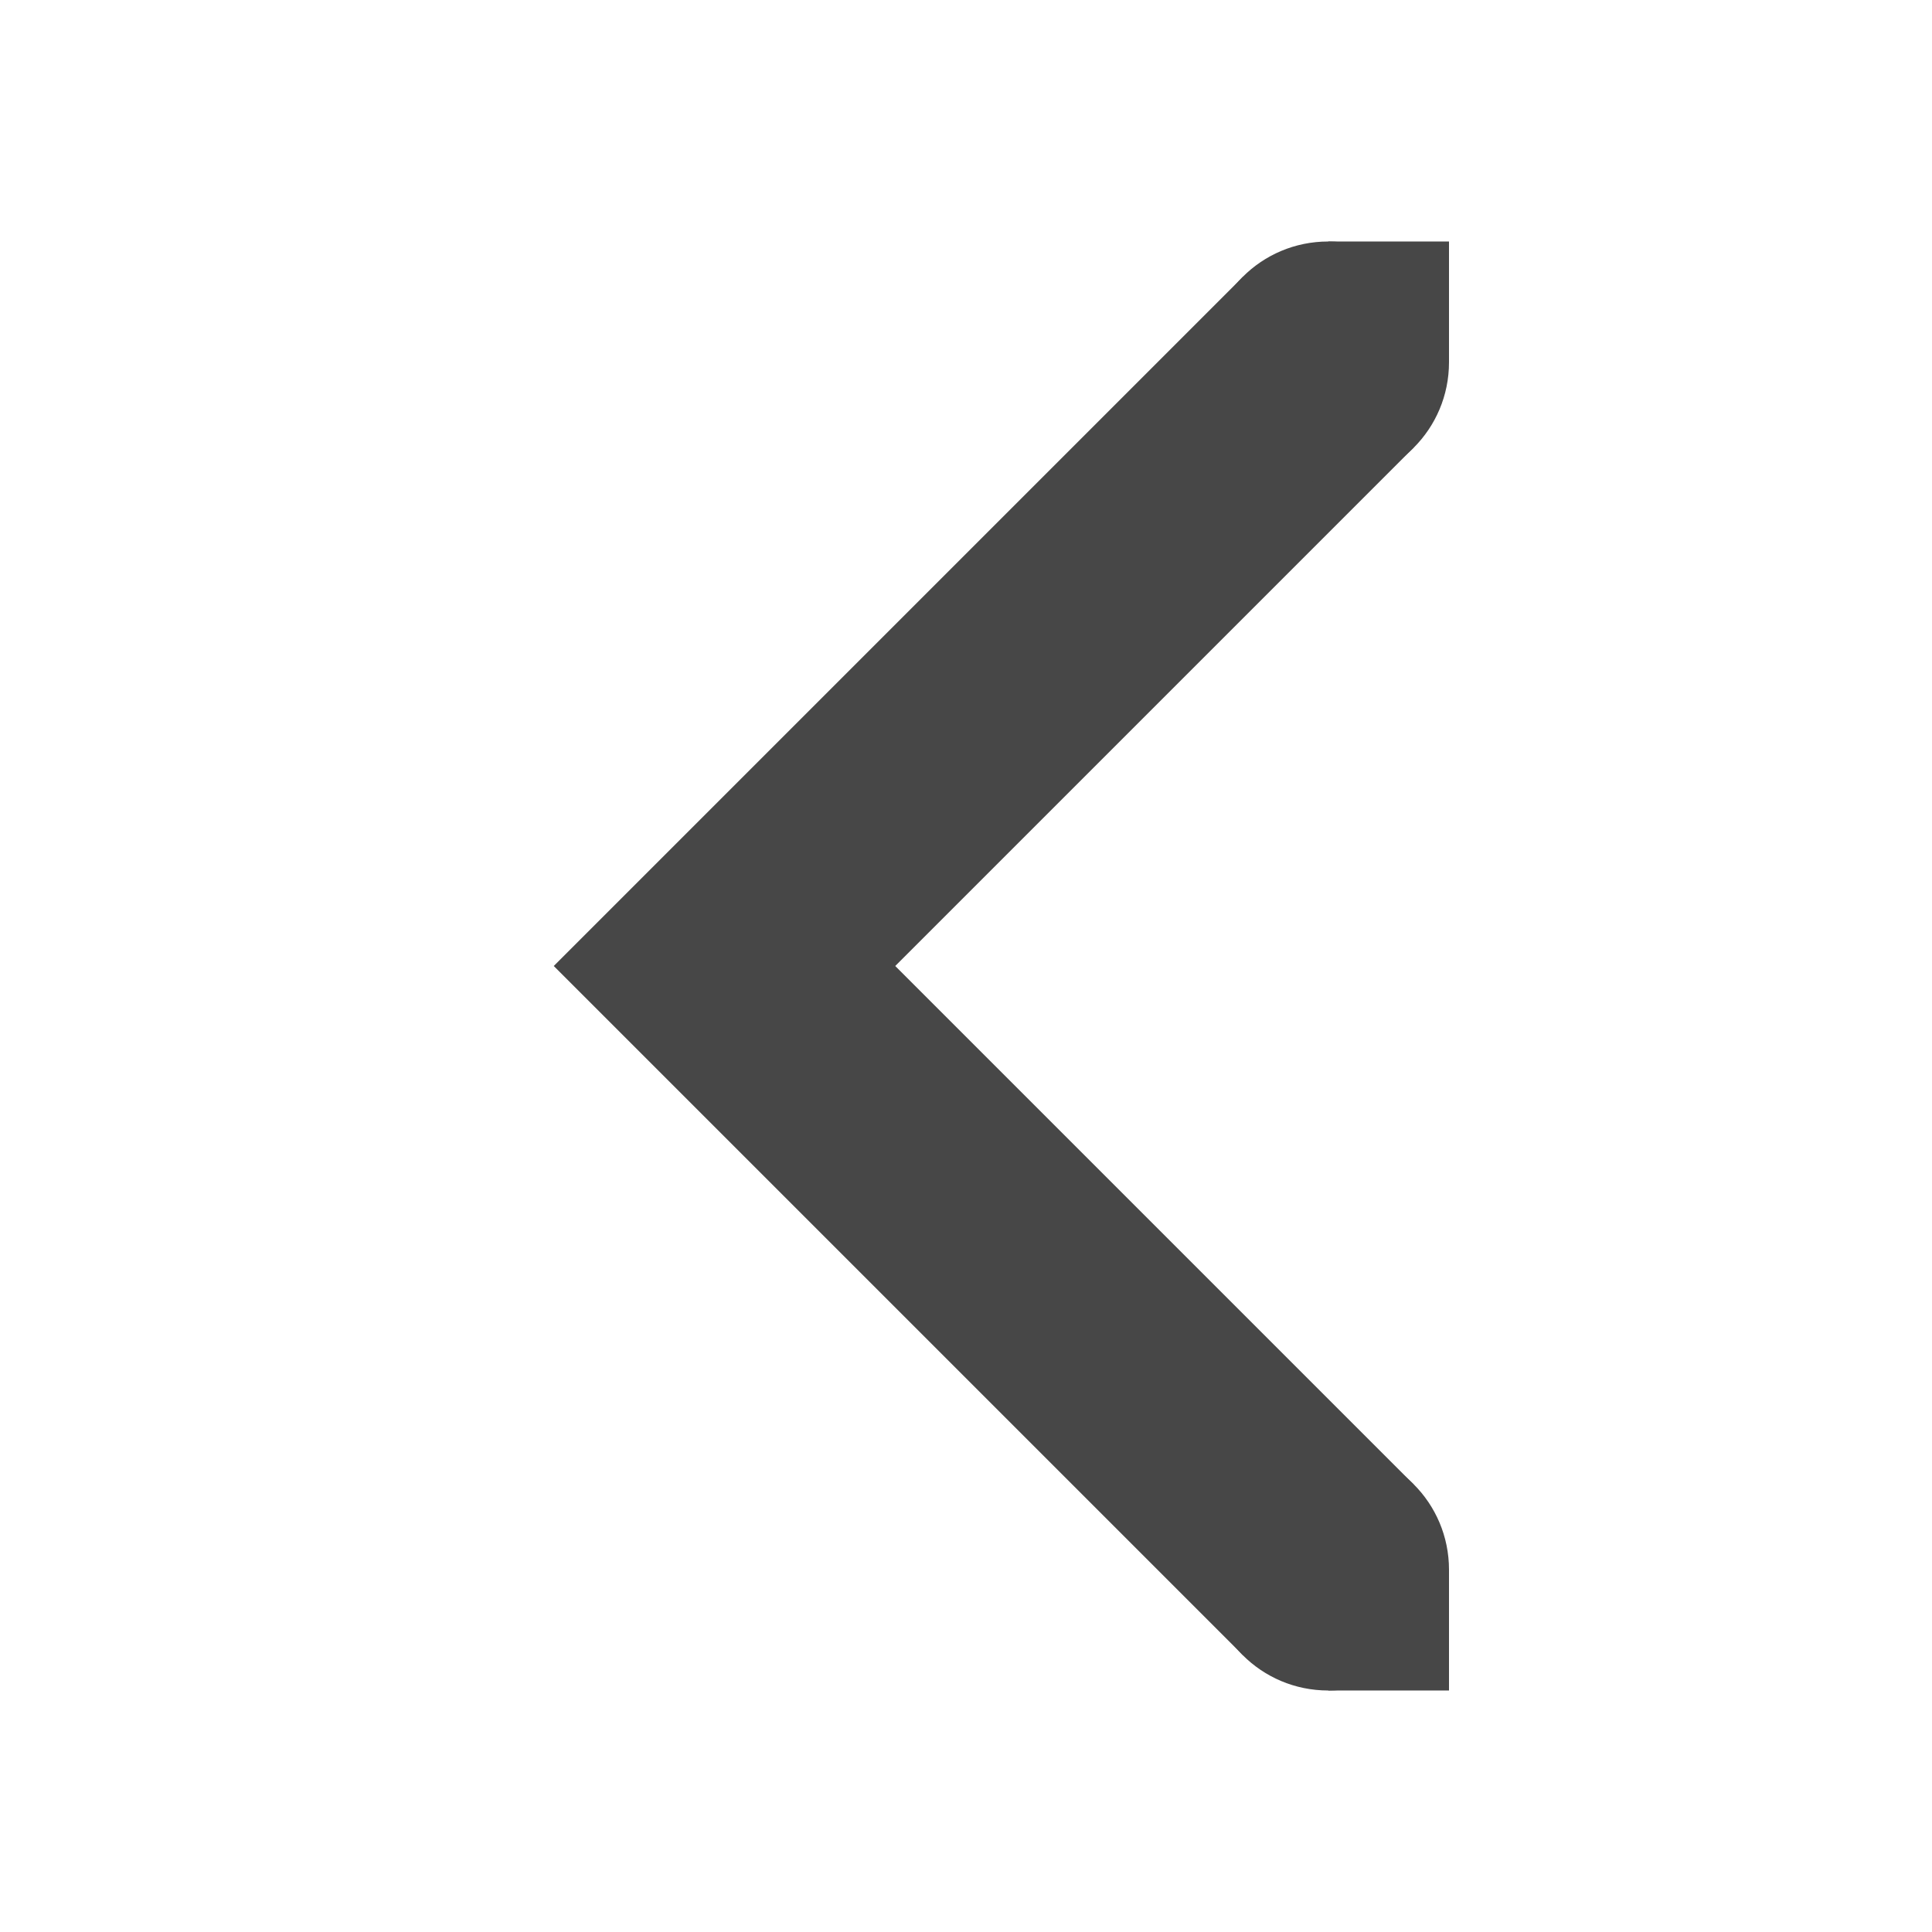
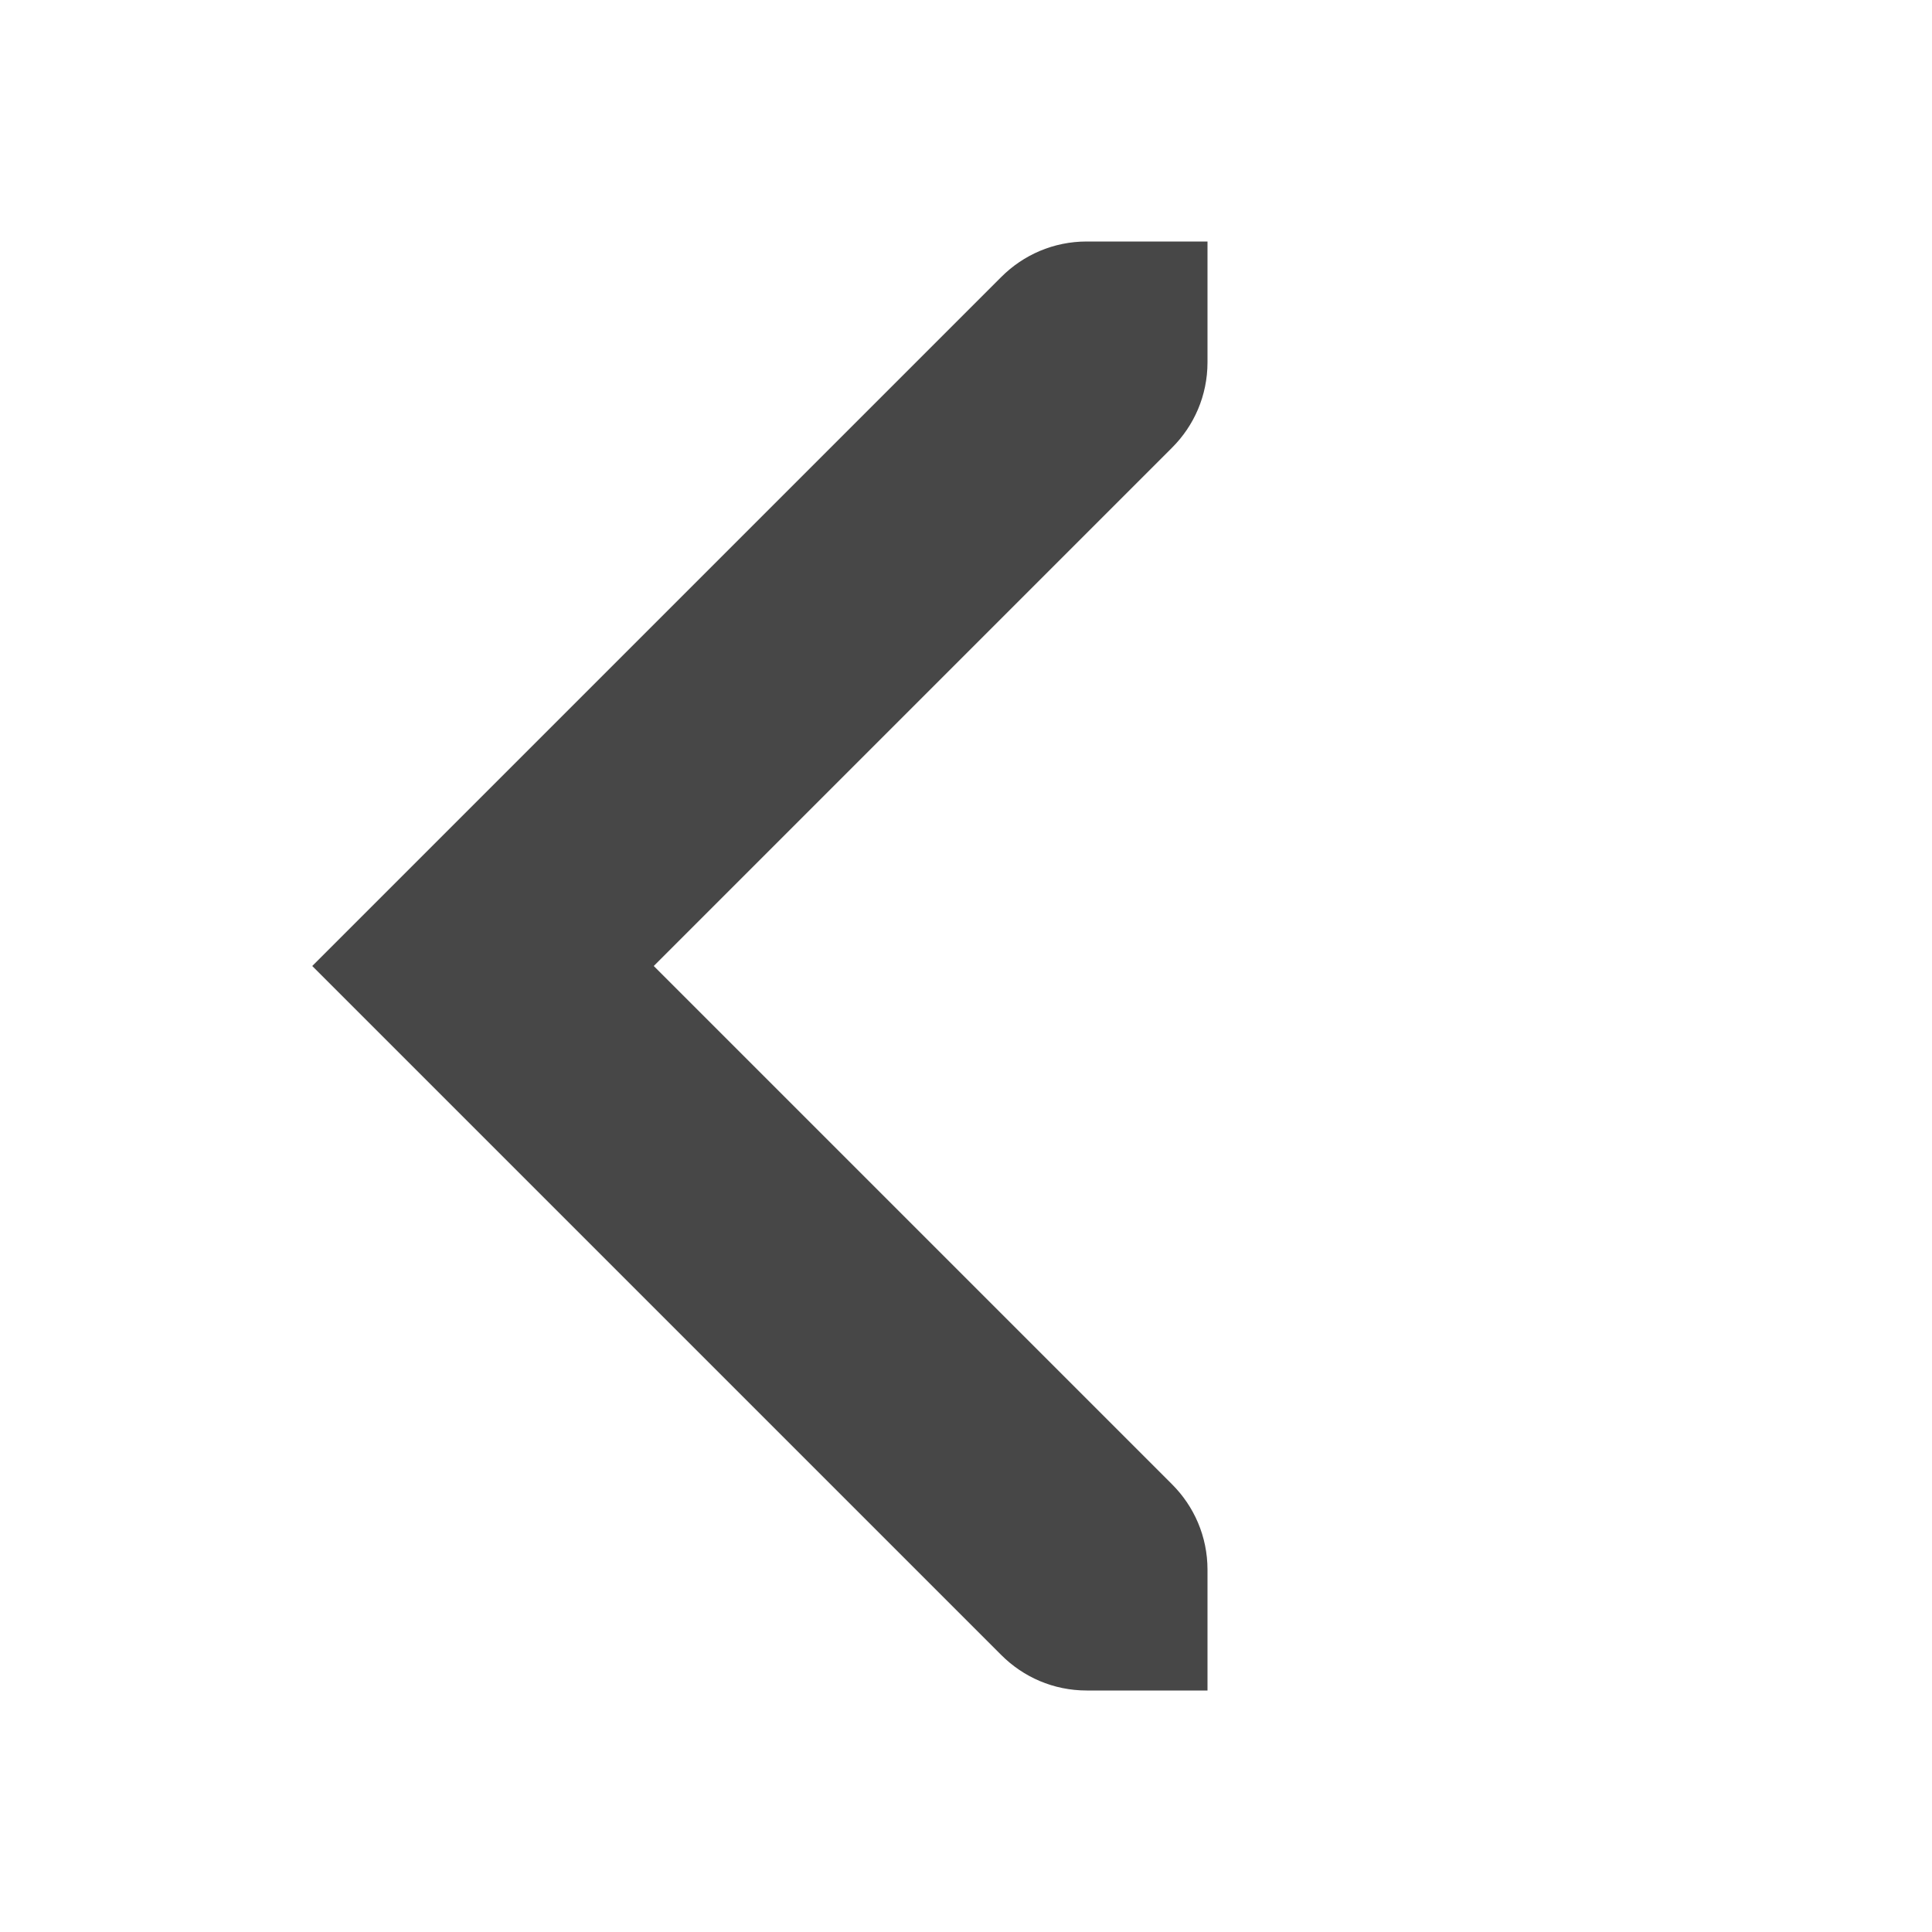
- <svg xmlns="http://www.w3.org/2000/svg" width="16" height="16">
-   <g color="#000" fill="#474747">
-     <path d="M10.293 2.293L4.586 8l5.707 5.707 1.414-1.414L7.414 8l4.293-4.293z" style="line-height:normal;font-variant-ligatures:normal;font-variant-position:normal;font-variant-caps:normal;font-variant-numeric:normal;font-variant-alternates:normal;font-feature-settings:normal;text-indent:0;text-align:start;text-decoration-line:none;text-decoration-style:solid;text-decoration-color:#000;text-transform:none;text-orientation:mixed;shape-padding:0;isolation:auto;mix-blend-mode:normal;marker:none" font-weight="400" font-family="sans-serif" white-space="normal" overflow="visible" />
-     <path d="M11 13h1v1h-1zM11 2h1v1h-1z" style="marker:none" overflow="visible" />
-     <path d="M11 2c.554 0 1 .446 1 1s-.446 1-1 1-1-.446-1-1 .446-1 1-1zM11 12c.554 0 1 .446 1 1s-.446 1-1 1-1-.446-1-1 .446-1 1-1z" style="marker:none" overflow="visible" />
+ <svg xmlns="http://www.w3.org/2000/svg" width="16" height="16" version="1.1">
+   <g transform="translate(-2)" color="#000000" fill="#474747">
+     <path d="m11 2c-0.277 0-0.526 0.112-0.707 0.293l-5.707 5.707 5.707 5.707c0.181 0.181 0.43 0.293 0.707 0.293h1v-1c0-0.277-0.112-0.526-0.293-0.707l-4.293-4.293 4.293-4.293c0.181-0.181 0.293-0.43 0.293-0.707v-1z" style="font-feature-settings:normal;font-variant-alternates:normal;font-variant-caps:normal;font-variant-ligatures:normal;font-variant-numeric:normal;font-variant-position:normal;isolation:auto;mix-blend-mode:normal;shape-padding:0;text-decoration-color:#000000;text-decoration-line:none;text-decoration-style:solid;text-indent:0;text-orientation:mixed;text-transform:none" />
  </g>
</svg>
